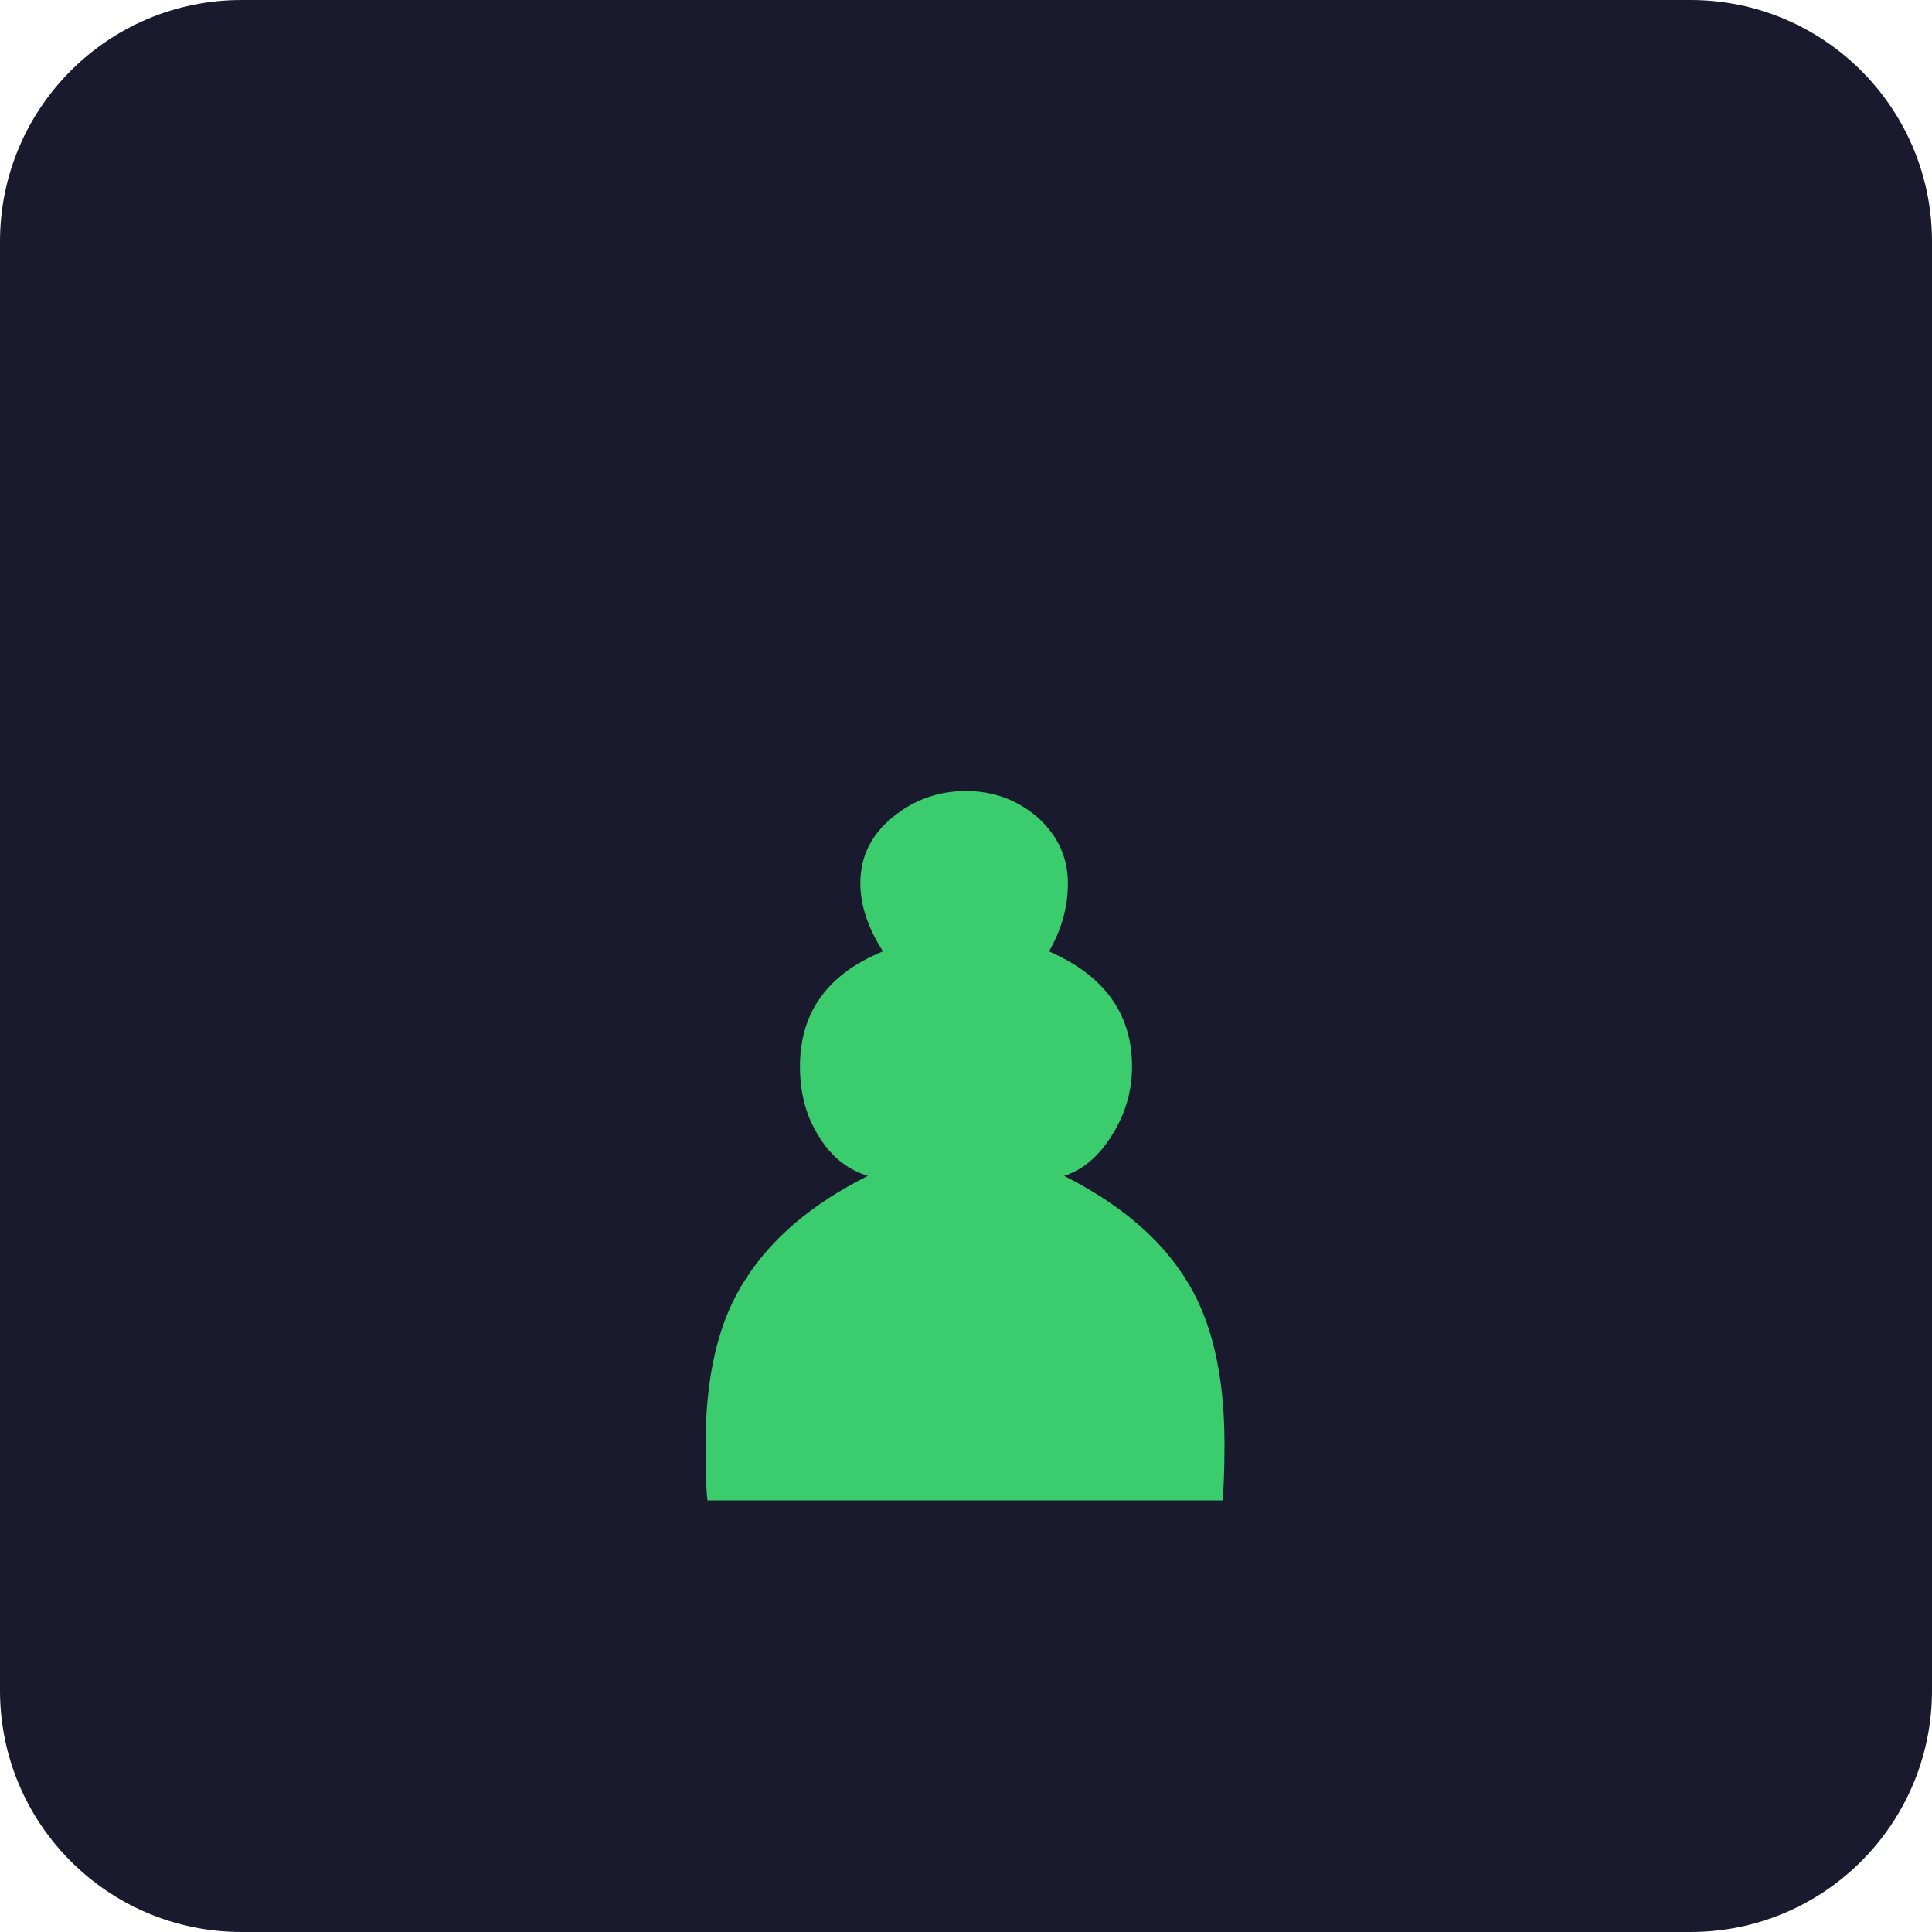
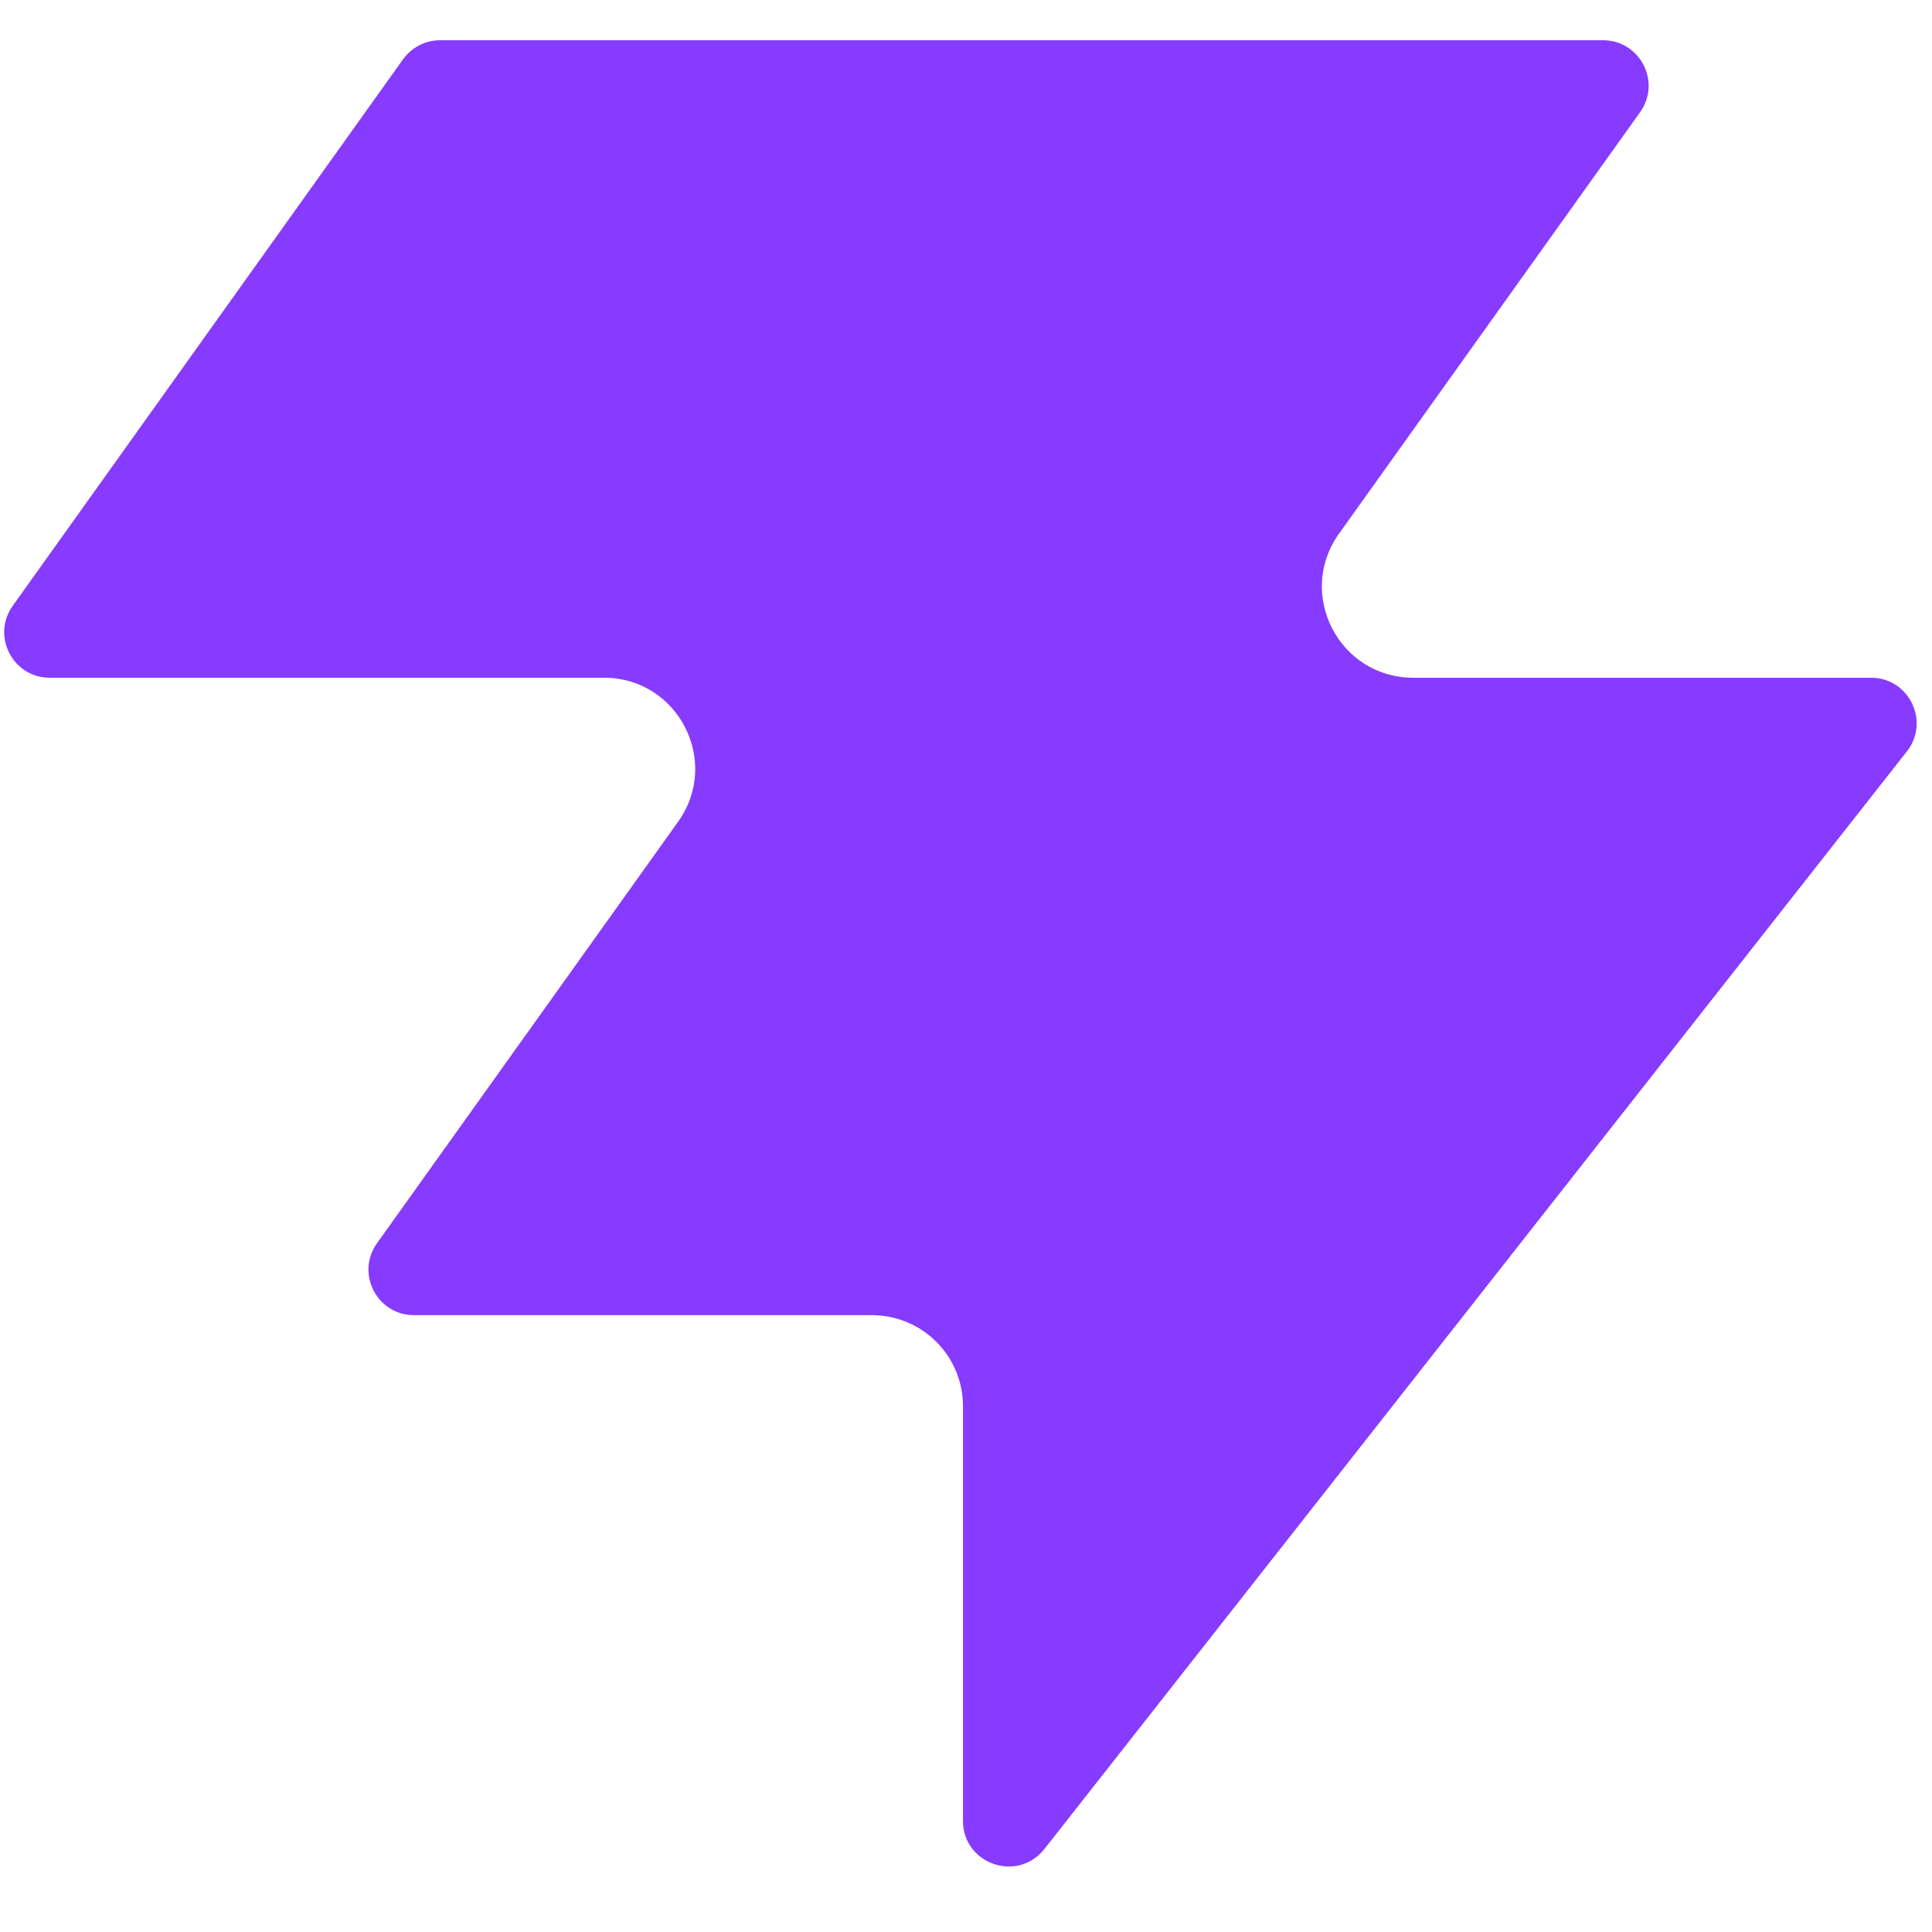
- <svg xmlns="http://www.w3.org/2000/svg" width="16" height="16" viewBox="0 0 16 16">
-   <rect width="16" height="16" rx="2" fill="#1a1a2e" />
-   <text x="50%" y="60%" font-size="10" text-anchor="middle" dominant-baseline="middle" fill="#3bcc6e">♟</text>
+ <svg xmlns="http://www.w3.org/2000/svg" width="16" height="16" fill="none" viewBox="0 -1 48 48">
+   <path fill="#863bff" d="M25.946 44.938c-.664.845-2.021.375-2.021-.698V33.937a2.26 2.26 0 0 0-2.262-2.262H10.287c-.92 0-1.456-1.04-.92-1.788l7.48-10.471c1.07-1.497 0-3.578-1.842-3.578H1.237c-.92 0-1.456-1.04-.92-1.788L10.013.474c.214-.297.556-.474.92-.474h28.894c.92 0 1.456 1.04.92 1.788l-7.48 10.471c-1.07 1.498 0 3.579 1.842 3.579h11.377c.943 0 1.473 1.088.89 1.83L25.947 44.94z" style="fill:#863bff;fill:color(display-p3 .525 .23 1);fill-opacity:1" />
</svg>
